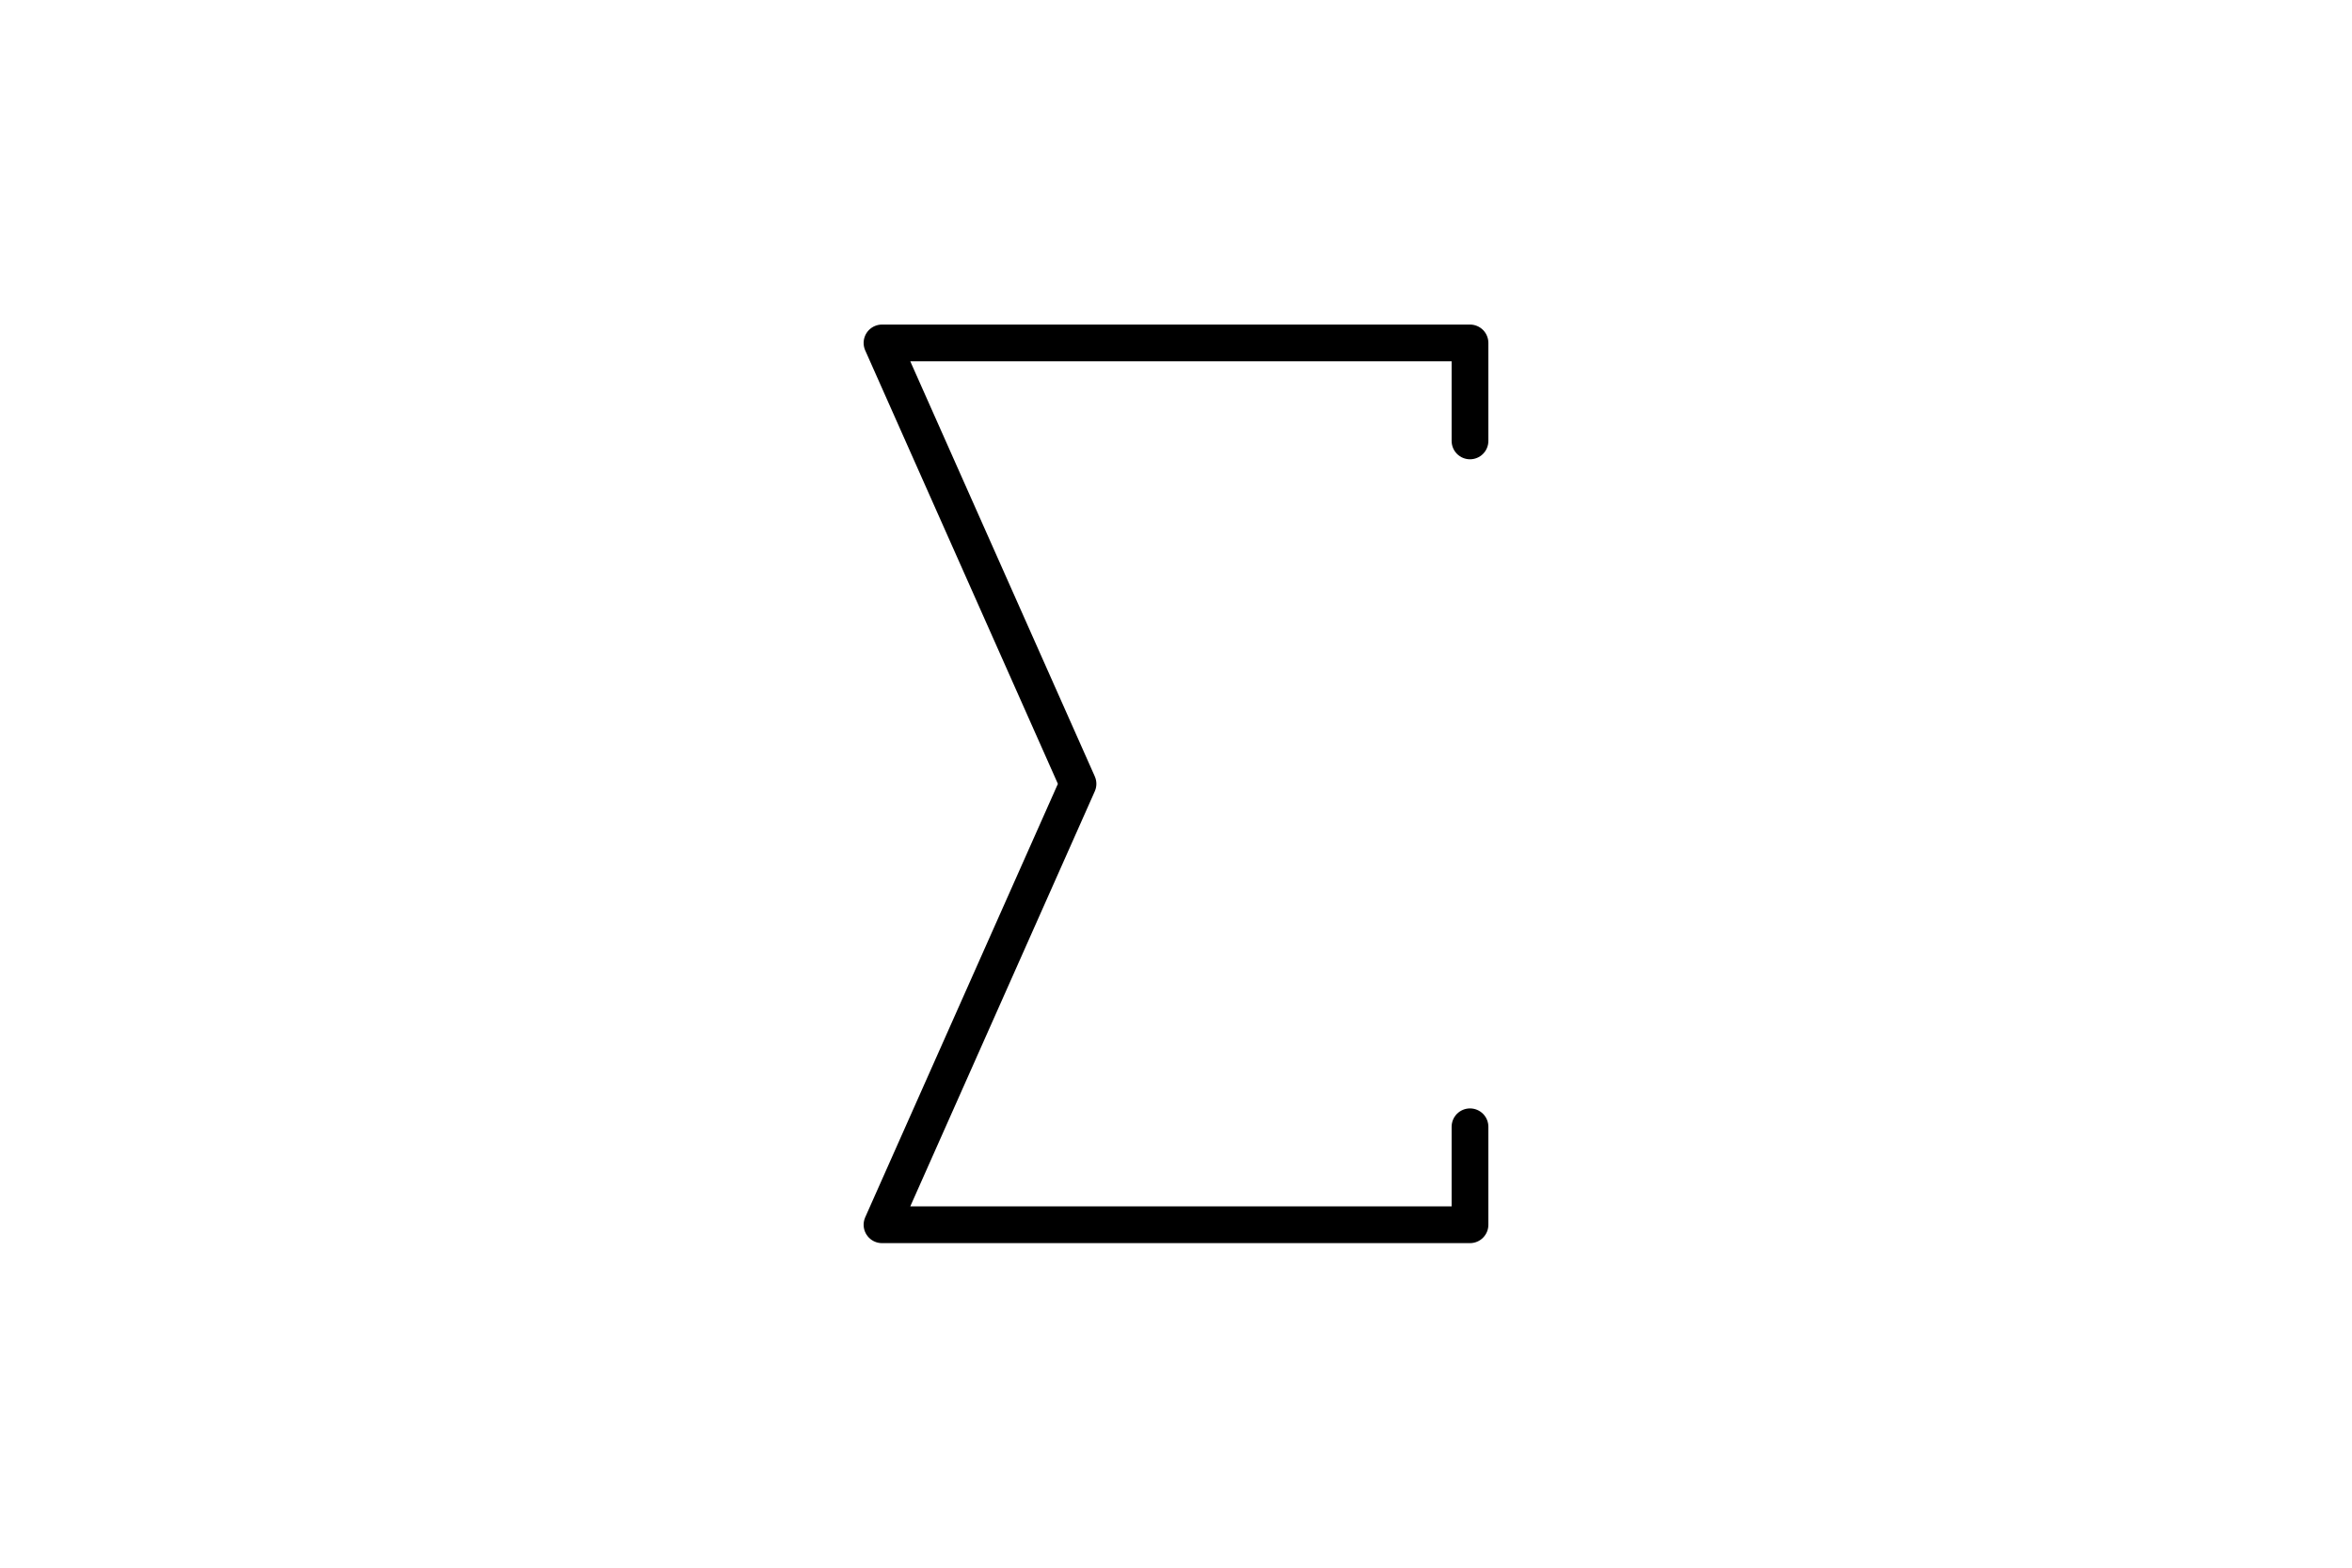
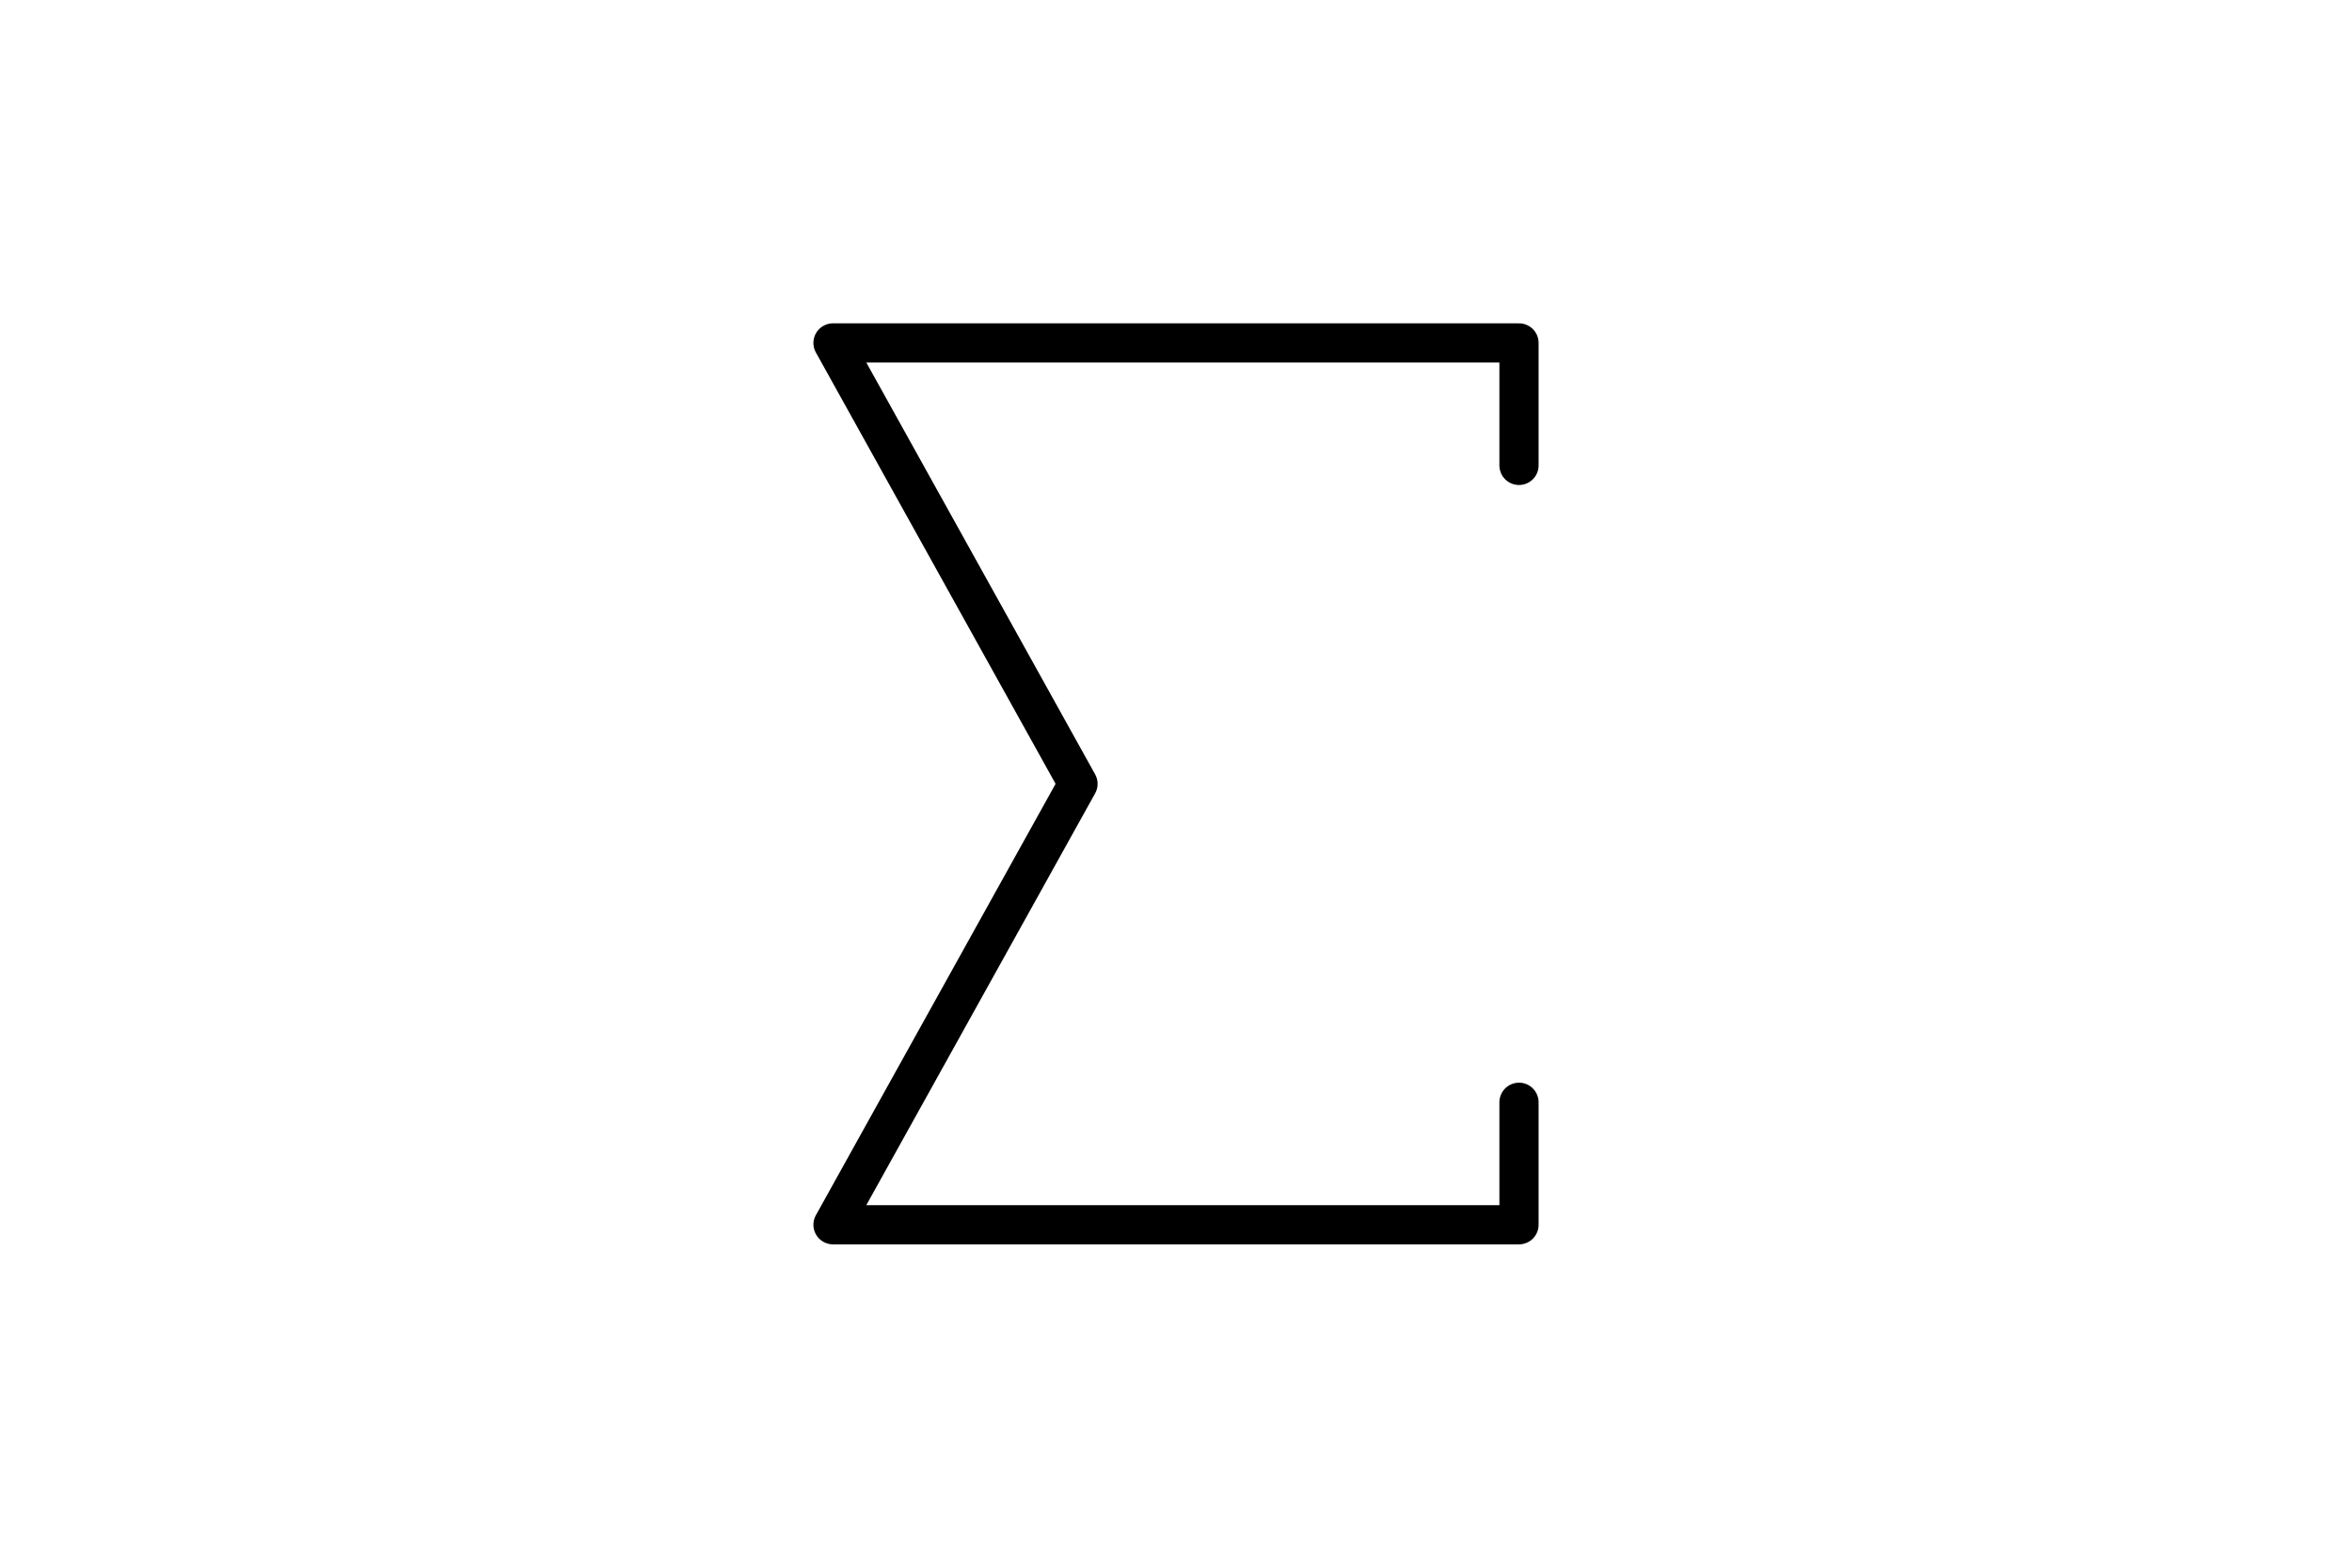
- <svg xmlns="http://www.w3.org/2000/svg" viewBox="0 0 96 64" fill="none" stroke="currentColor" stroke-width="1.5" stroke-linecap="round" stroke-linejoin="round">
-   <path d="M 60 18 L 60 14 L 36 14 L 44 32 L 36 50 L 60 50 L 60 46" />
+ <svg xmlns="http://www.w3.org/2000/svg" viewBox="0 0 96 64" fill="none" stroke="currentColor" stroke-width="1.6" stroke-linecap="round" stroke-linejoin="round">
+   <path d="M 62 19 L 62 14 L 34 14 L 44 32 L 34 50 L 62 50 L 62 45" />
</svg>
